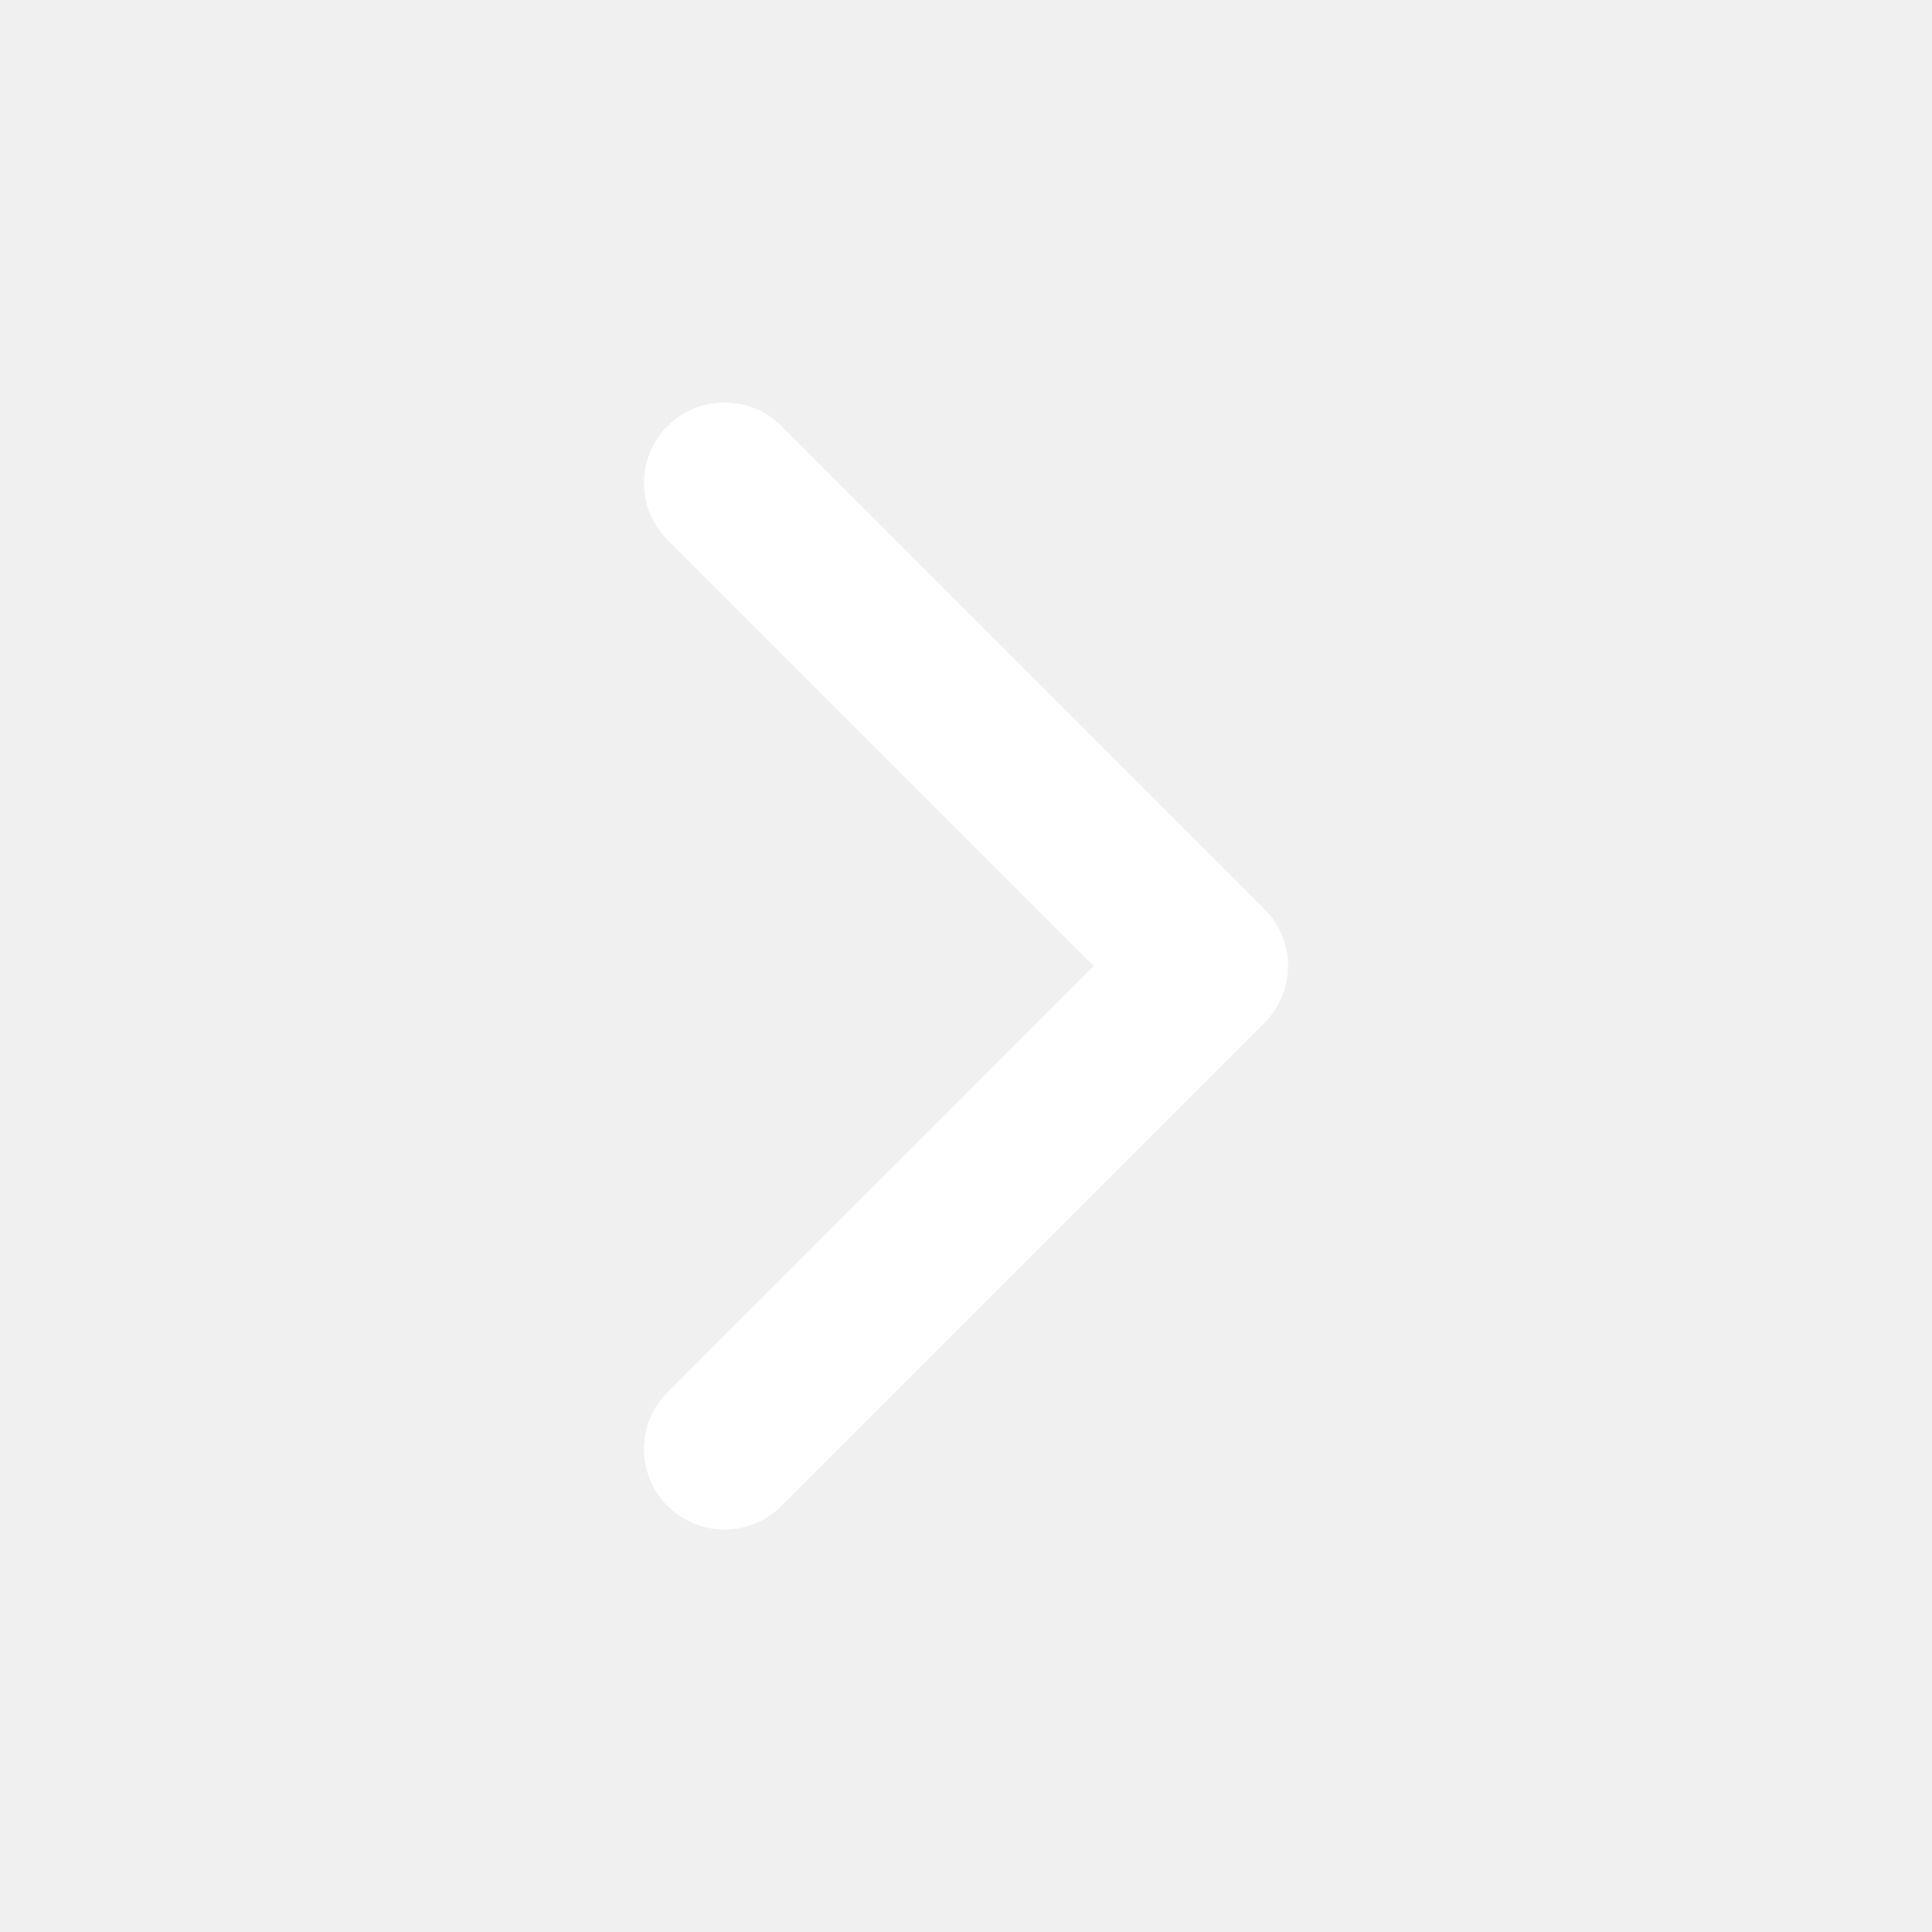
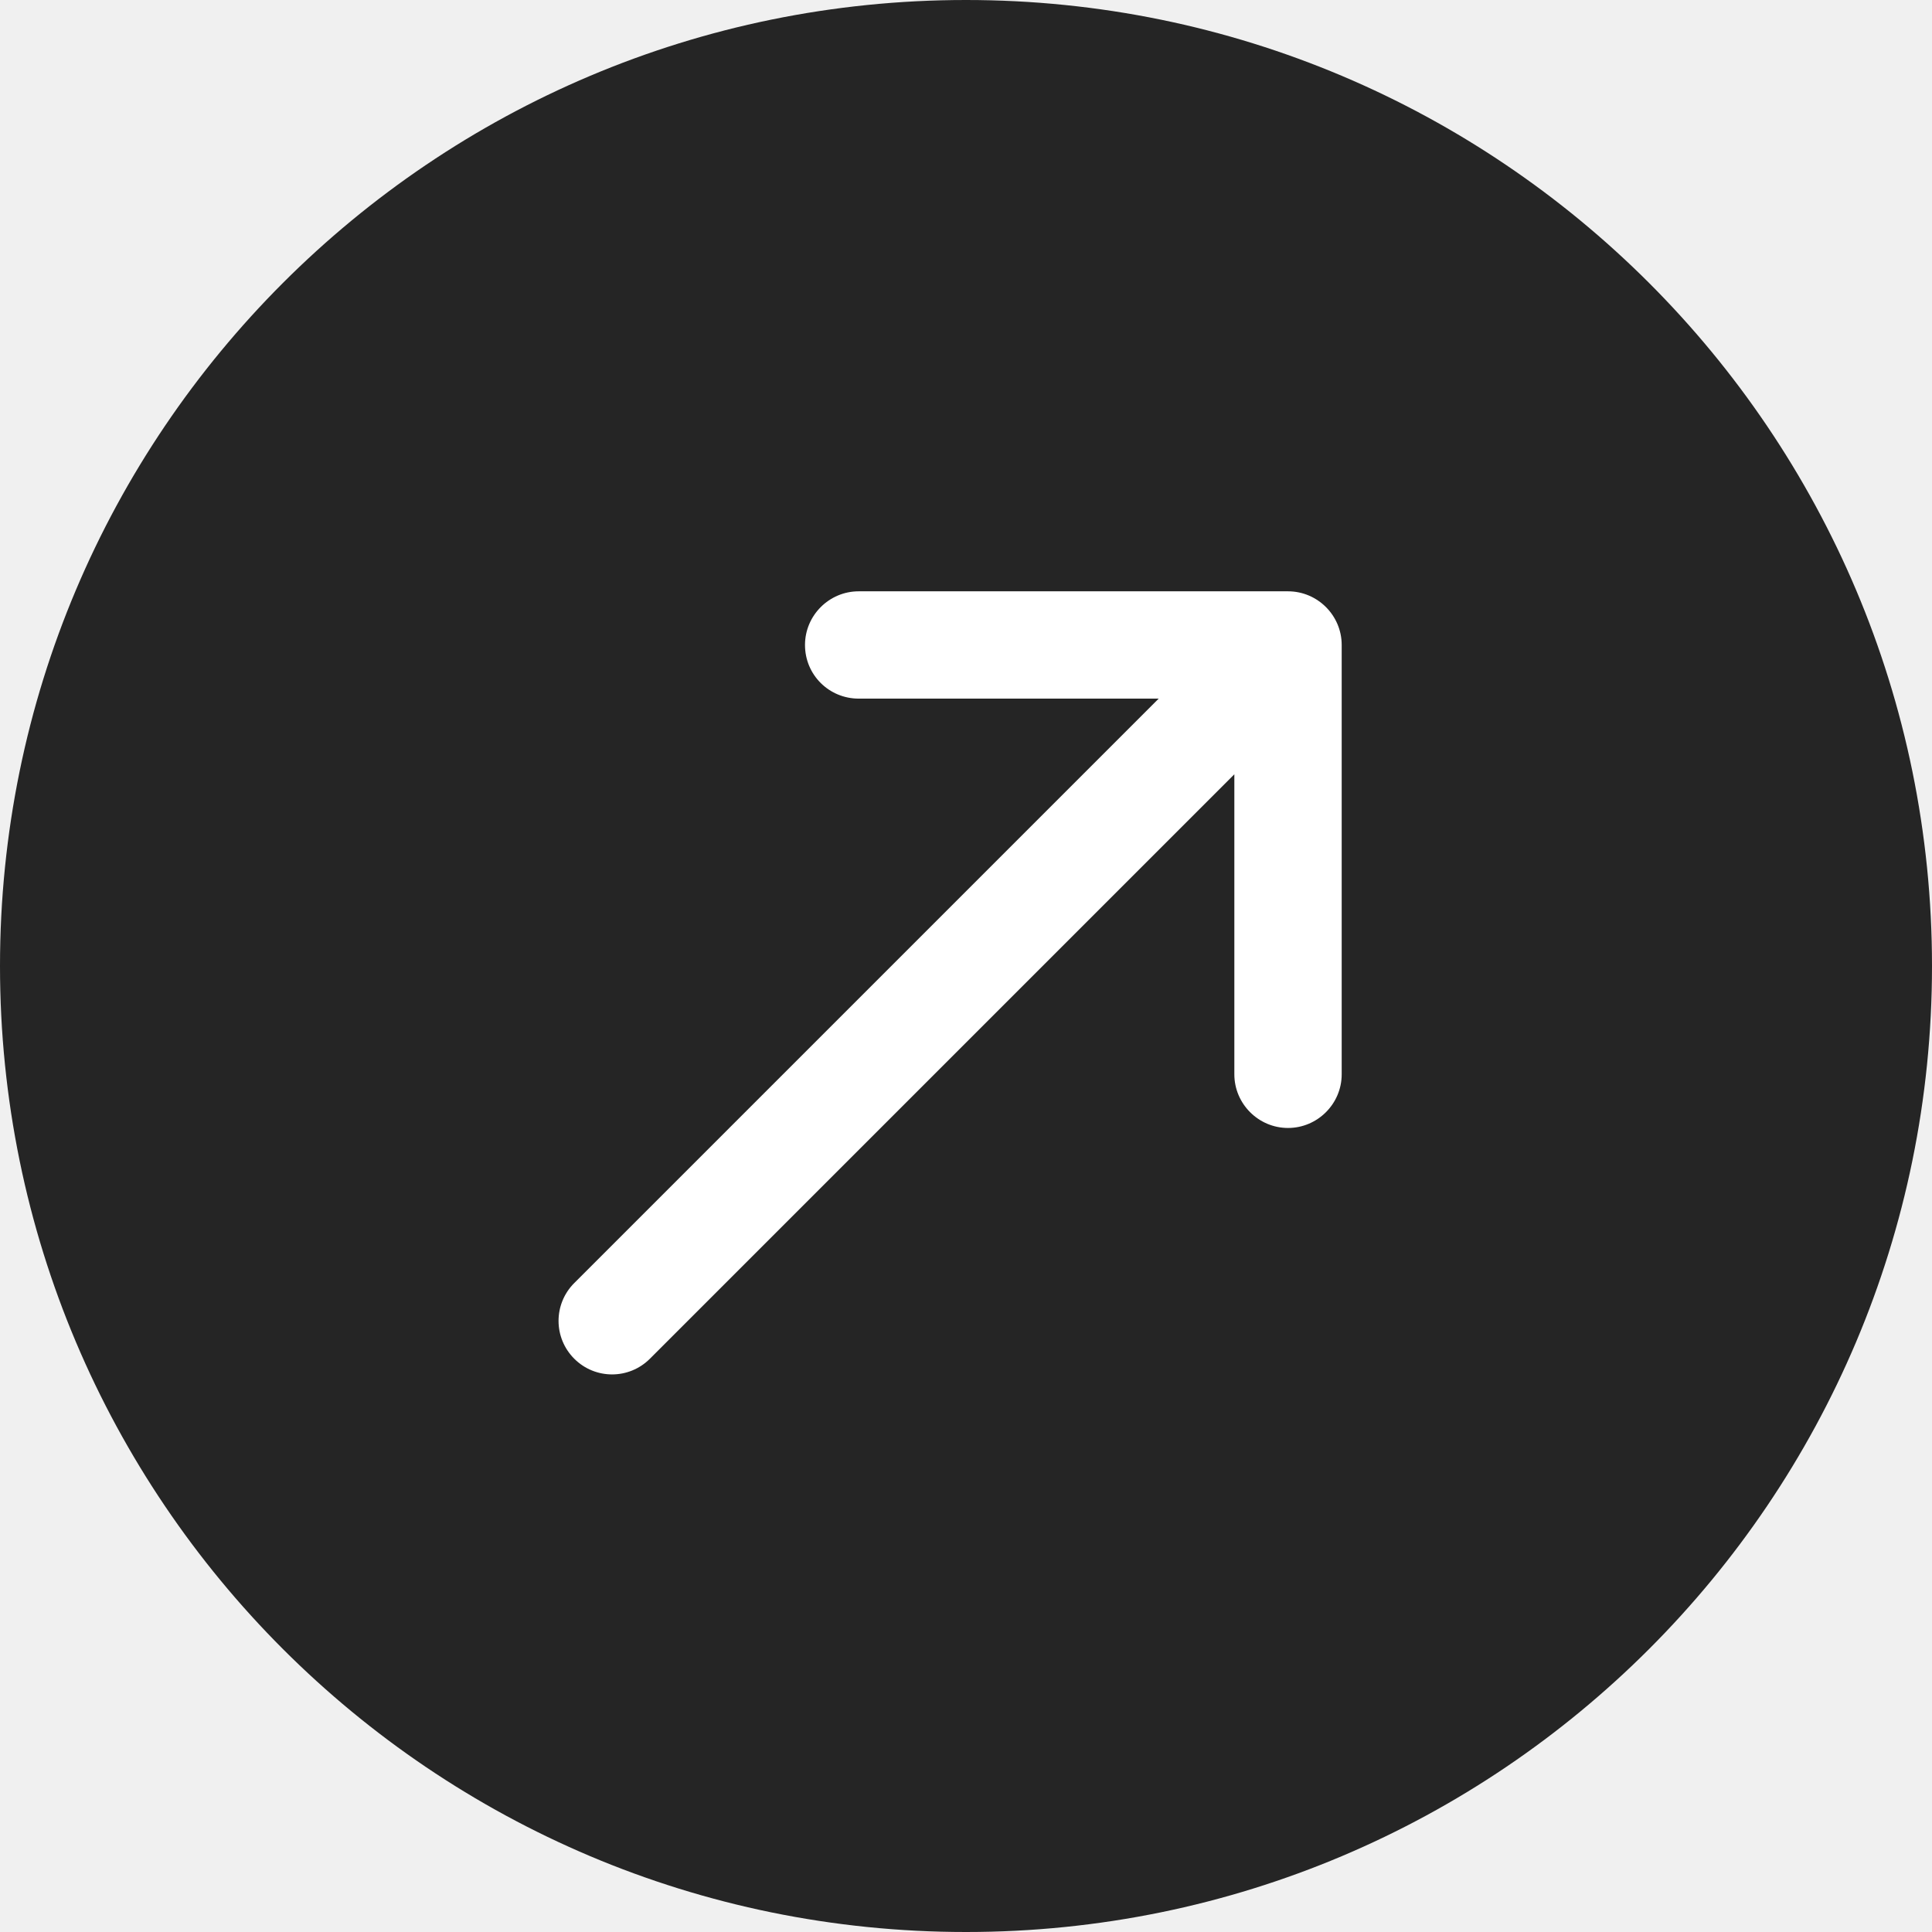
- <svg xmlns="http://www.w3.org/2000/svg" width="24" height="24" viewBox="0 0 24 24" fill="none">
-   <path fill-rule="evenodd" clip-rule="evenodd" d="M8.293 5.293C8.683 4.902 9.317 4.902 9.707 5.293L15.707 11.293C16.098 11.683 16.098 12.317 15.707 12.707L9.707 18.707C9.317 19.098 8.683 19.098 8.293 18.707C7.902 18.317 7.902 17.683 8.293 17.293L13.586 12L8.293 6.707C7.902 6.317 7.902 5.683 8.293 5.293Z" fill="white" />
+ <svg xmlns="http://www.w3.org/2000/svg" width="48" height="48" viewBox="0 0 48 48" fill="none">
+   <rect width="48" height="48" rx="24" fill="#252525" />
+   <g clip-path="url(#clip0_202_2648)">
+     <path d="M20 16.024C20 16.77 20.6 17.357 21.334 17.357H28.787L14.267 31.877C13.747 32.397 13.747 33.237 14.267 33.757C14.787 34.277 15.627 34.277 16.147 33.757L30.667 19.237V26.691C30.667 27.424 31.267 28.024 32 28.024C32.734 28.024 33.334 27.424 33.334 26.691V16.024C33.334 15.29 32.734 14.691 32 14.691H21.334C20.6 14.691 20 15.29 20 16.024Z" fill="white" />
+   </g>
+   <defs>
+     <clipPath id="clip0_202_2648">
+       <rect width="32" height="32" fill="white" transform="translate(8 8.0238)" />
+     </clipPath>
+   </defs>
</svg>
